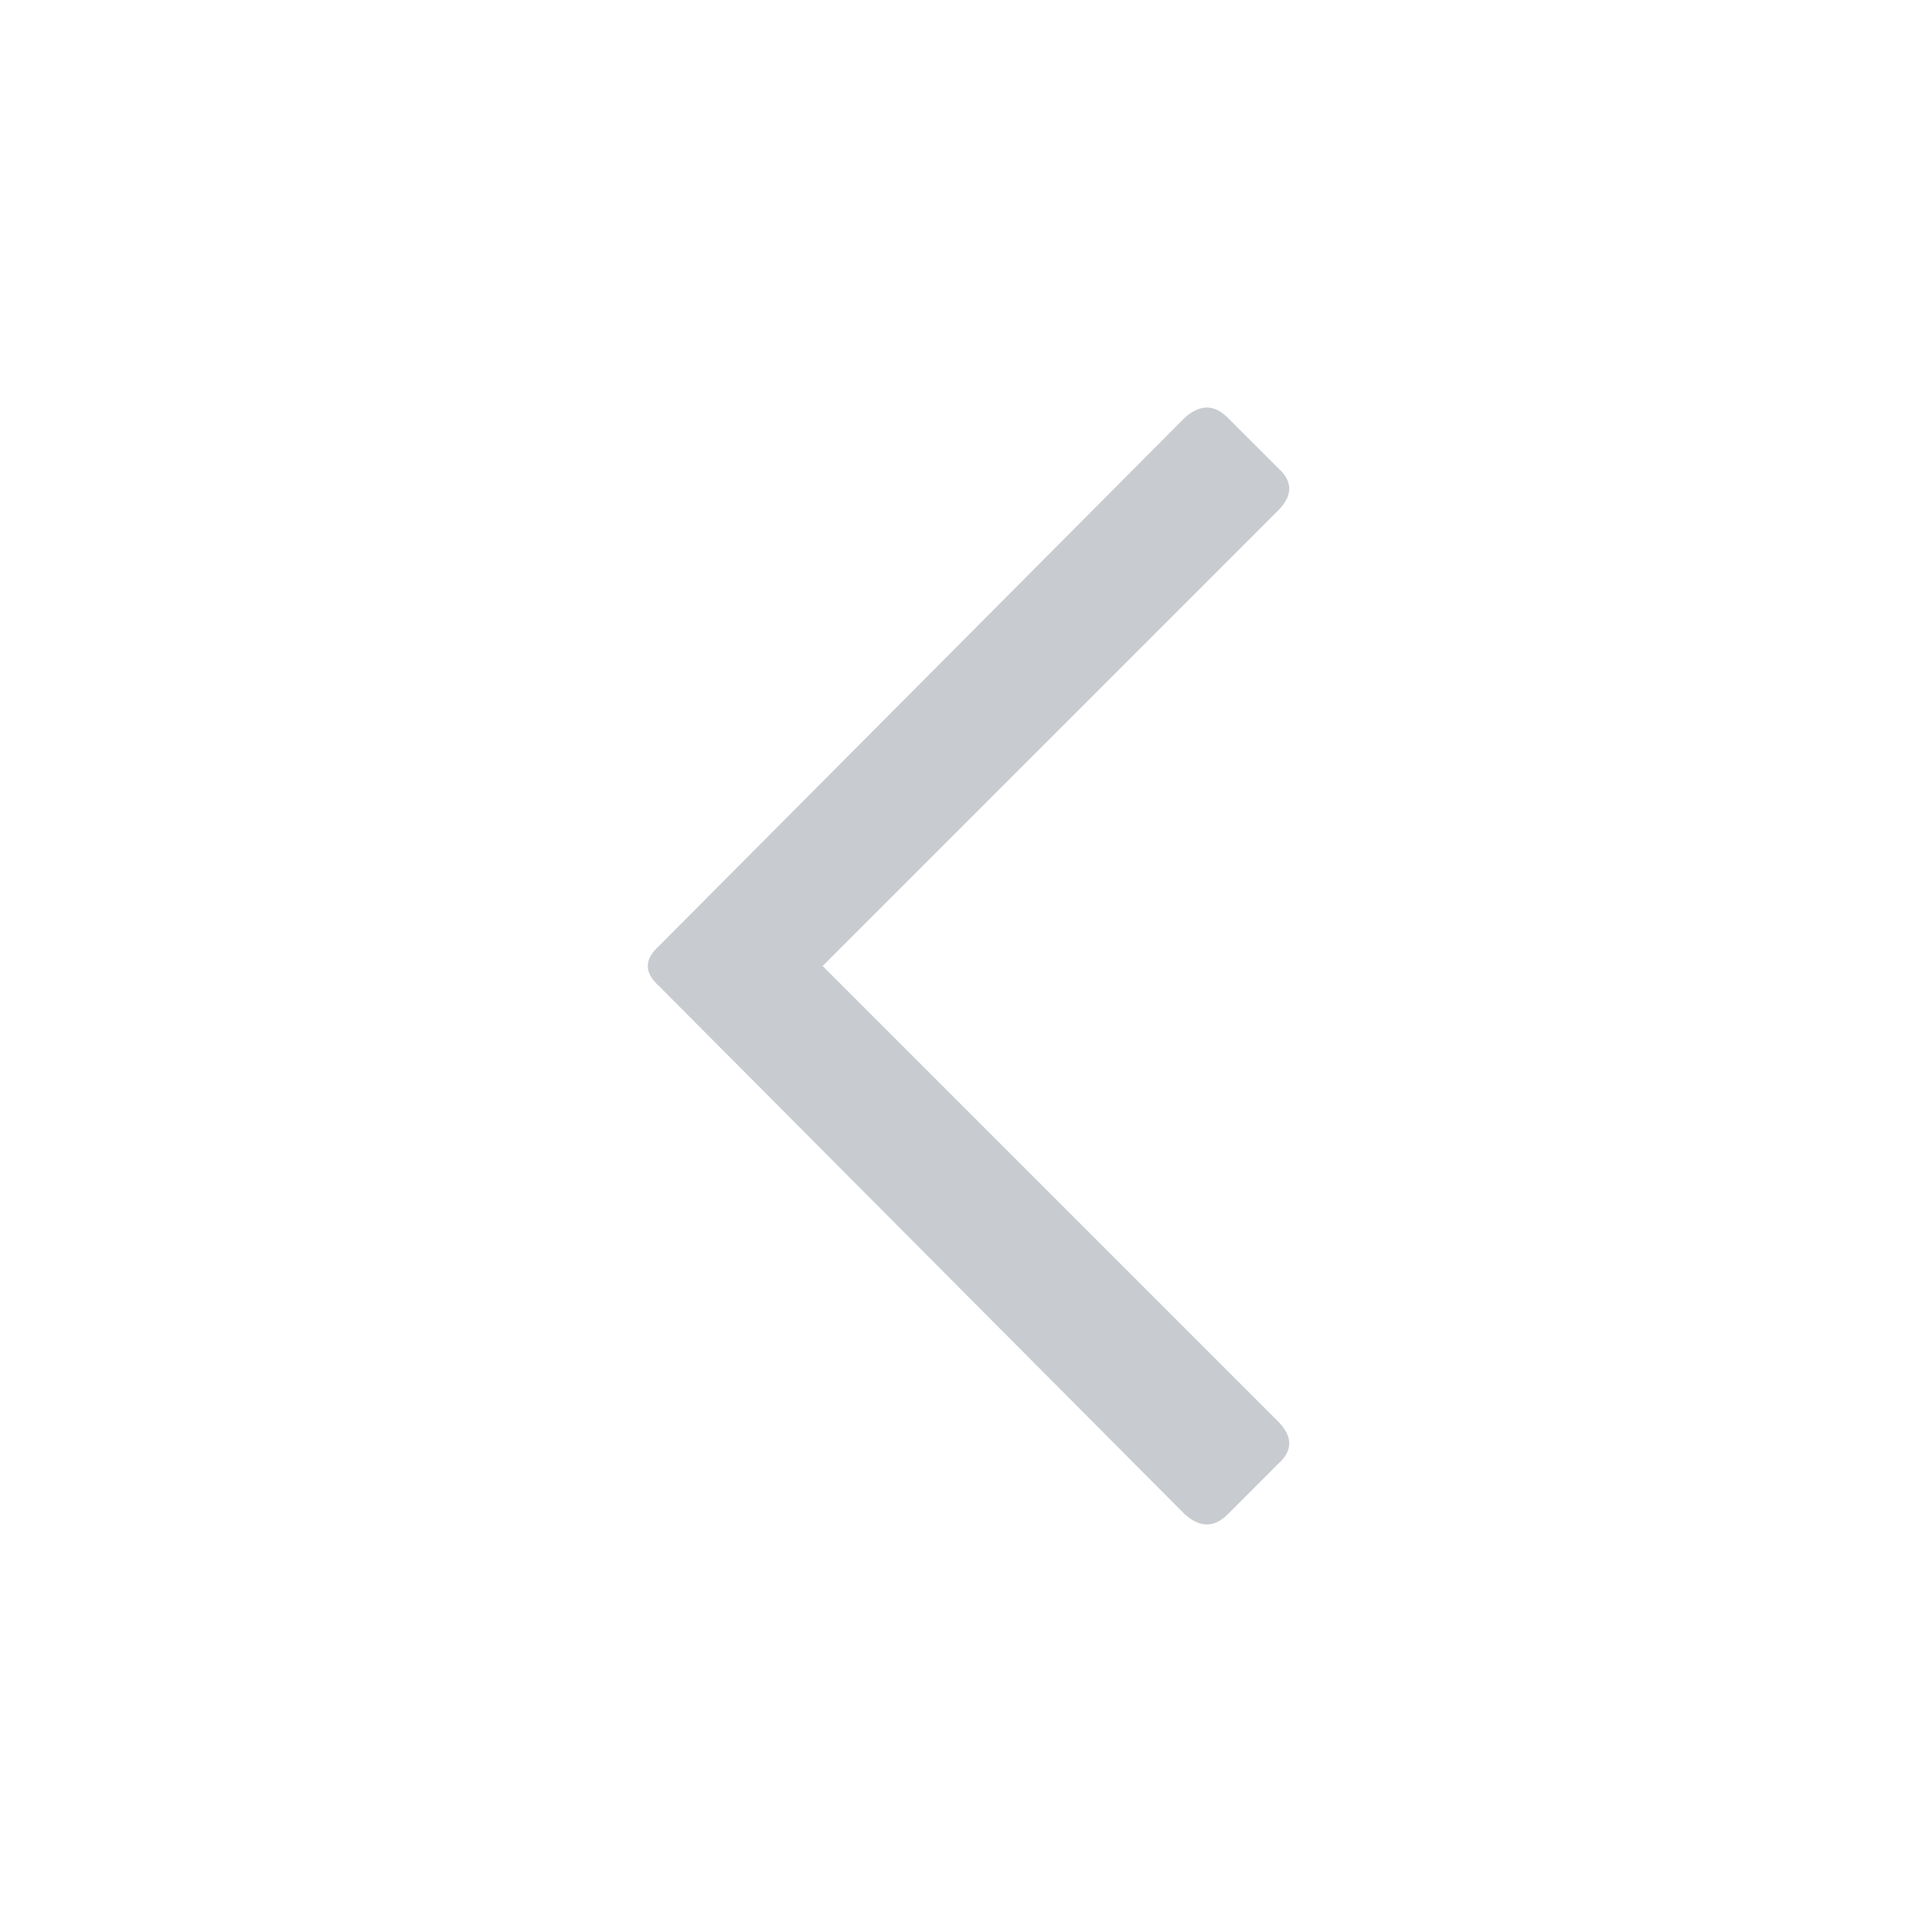
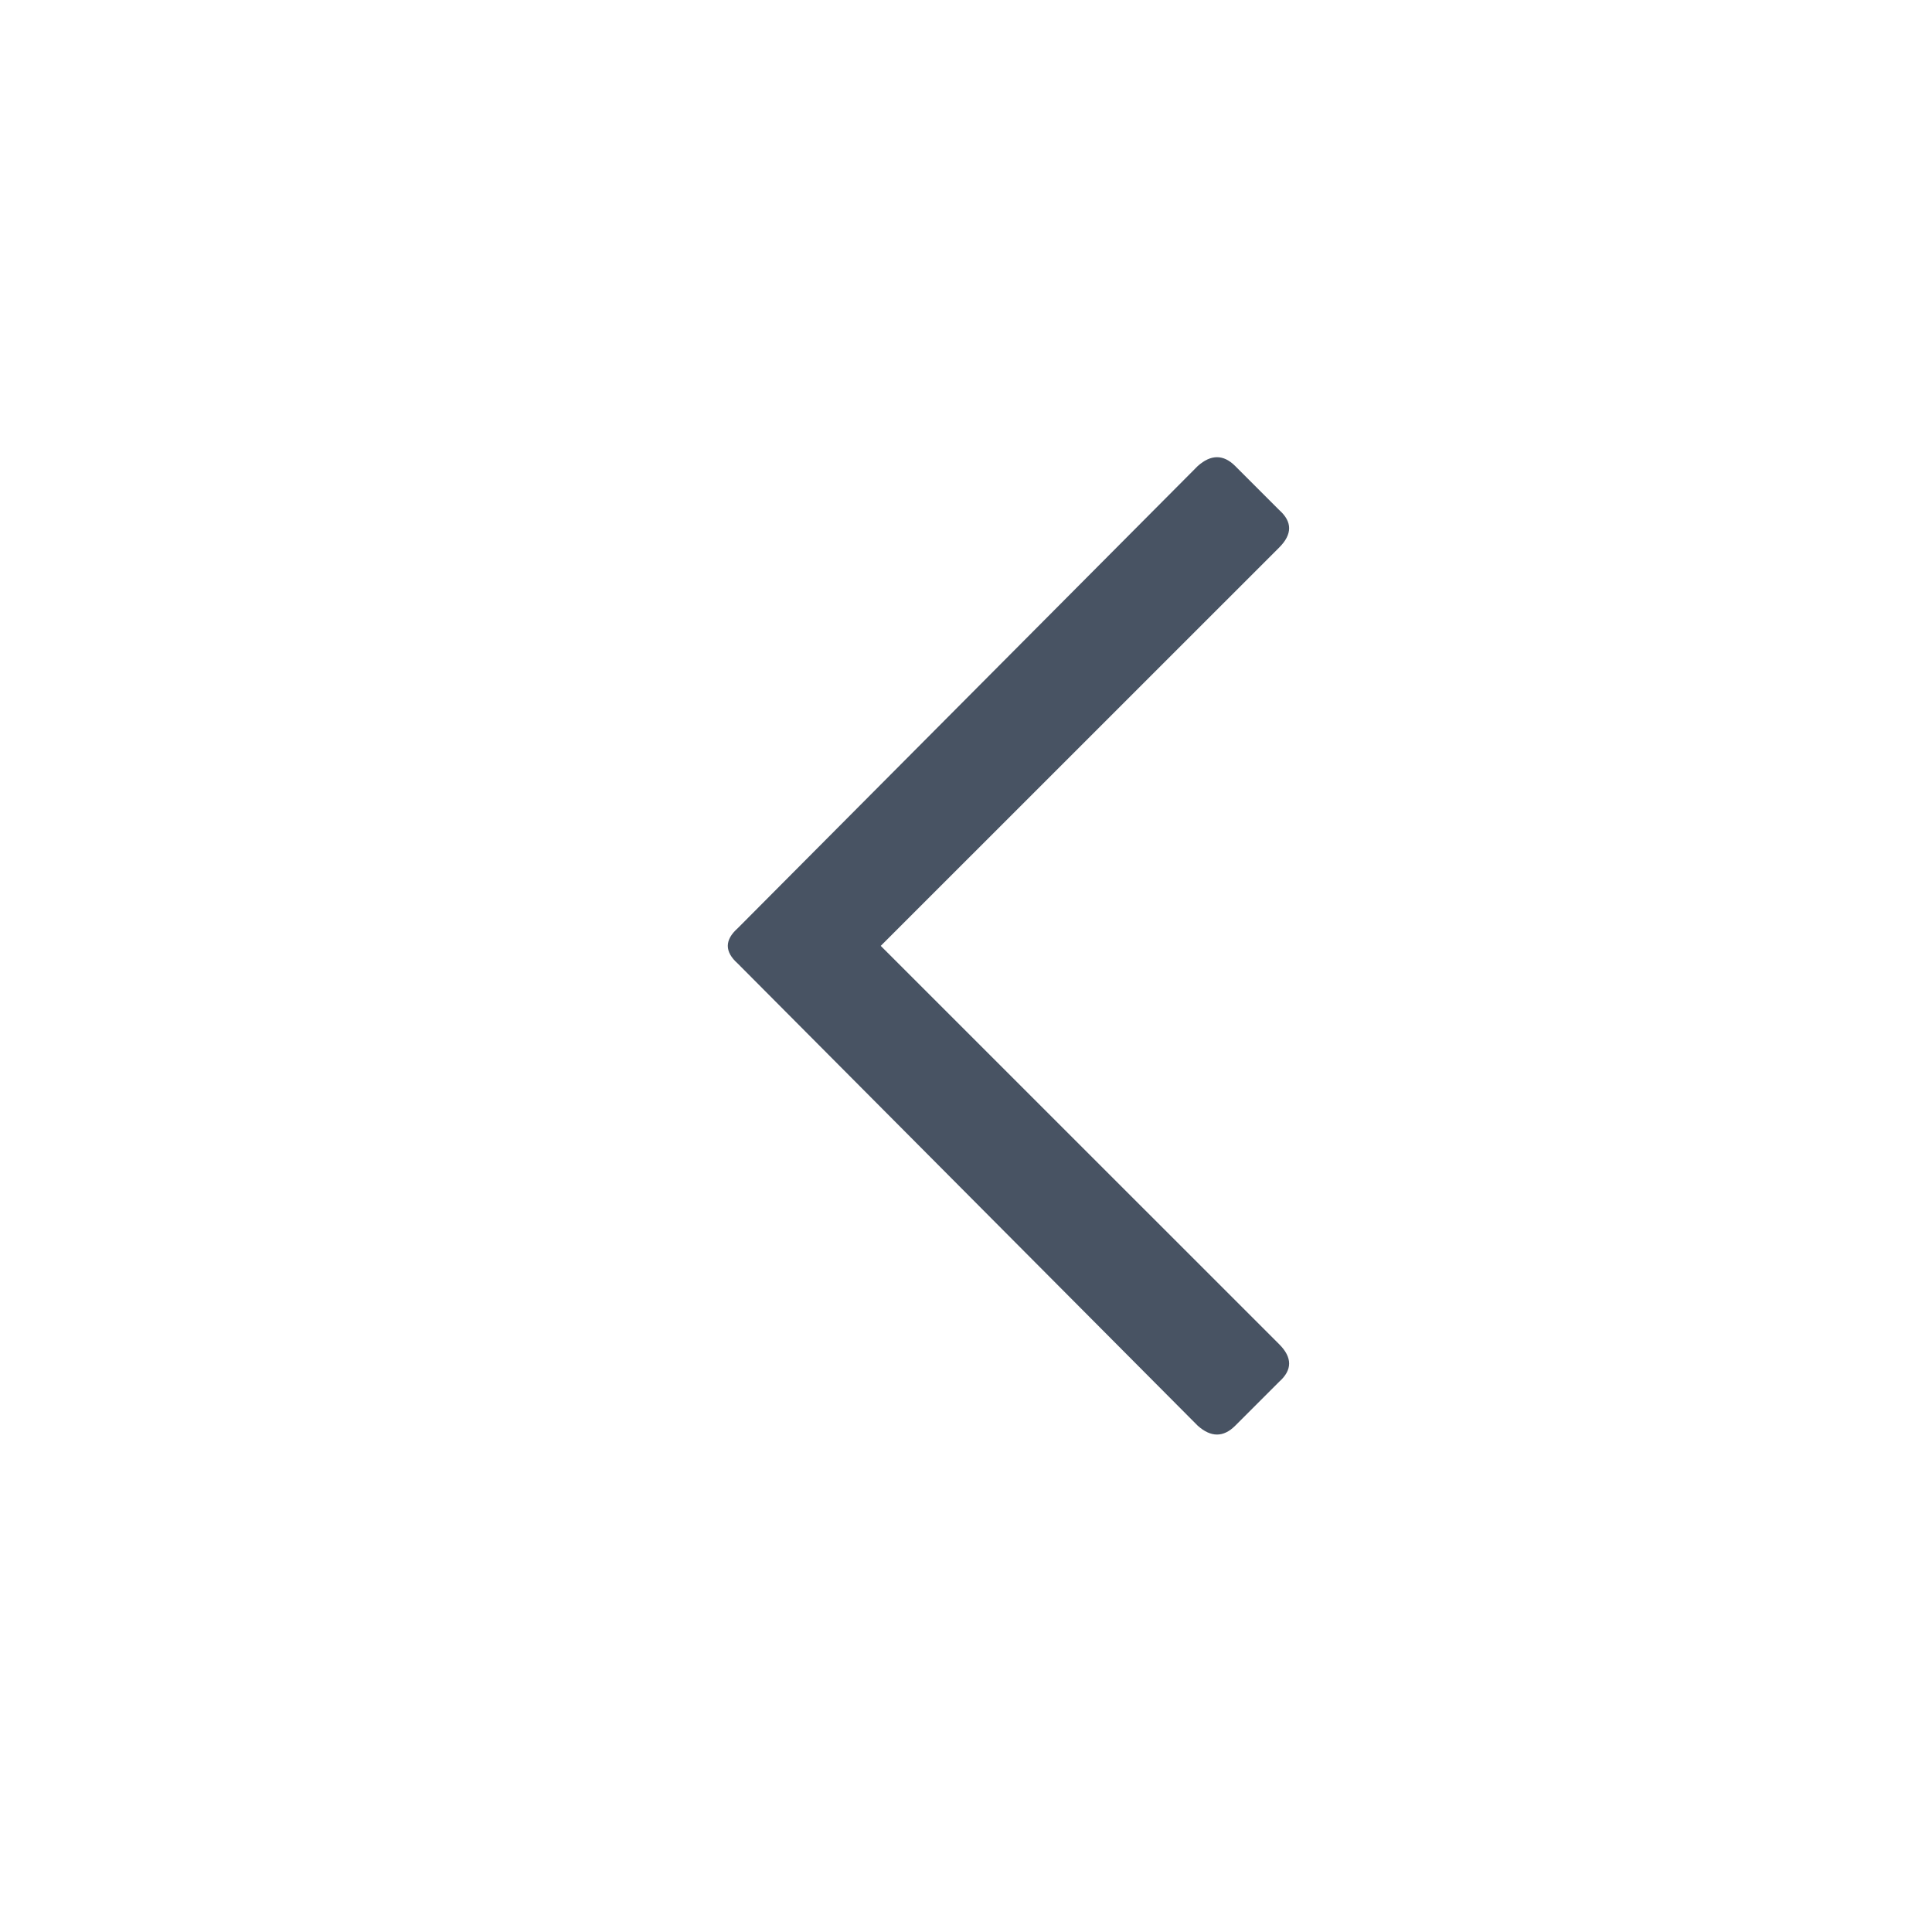
- <svg xmlns="http://www.w3.org/2000/svg" width="48" height="48" viewBox="0 0 48 48" fill="none">
-   <g opacity="0.3">
-     <path d="M30.5 37.625C30.167 37.958 29.812 37.958 29.438 37.625L16.375 24.5C16 24.167 16 23.833 16.375 23.5L29.438 10.375C29.812 10.042 30.167 10.042 30.5 10.375L31.75 11.625C32.125 11.958 32.125 12.312 31.75 12.688L20.438 24L31.75 35.312C32.125 35.688 32.125 36.042 31.75 36.375L30.5 37.625Z" fill="#485363" />
-   </g>
+ <svg xmlns="http://www.w3.org/2000/svg" width="24" height="24" viewBox="0 0 24 24" fill="none">
+   <path d="M15.344 17.711C15.198 17.857 15.043 17.857 14.879 17.711L9.164 11.969C9 11.823 9 11.677 9.164 11.531L14.879 5.789C15.043 5.643 15.198 5.643 15.344 5.789L15.891 6.336C16.055 6.482 16.055 6.637 15.891 6.801L10.941 11.75L15.891 16.699C16.055 16.863 16.055 17.018 15.891 17.164L15.344 17.711Z" fill="#485363" />
</svg>
